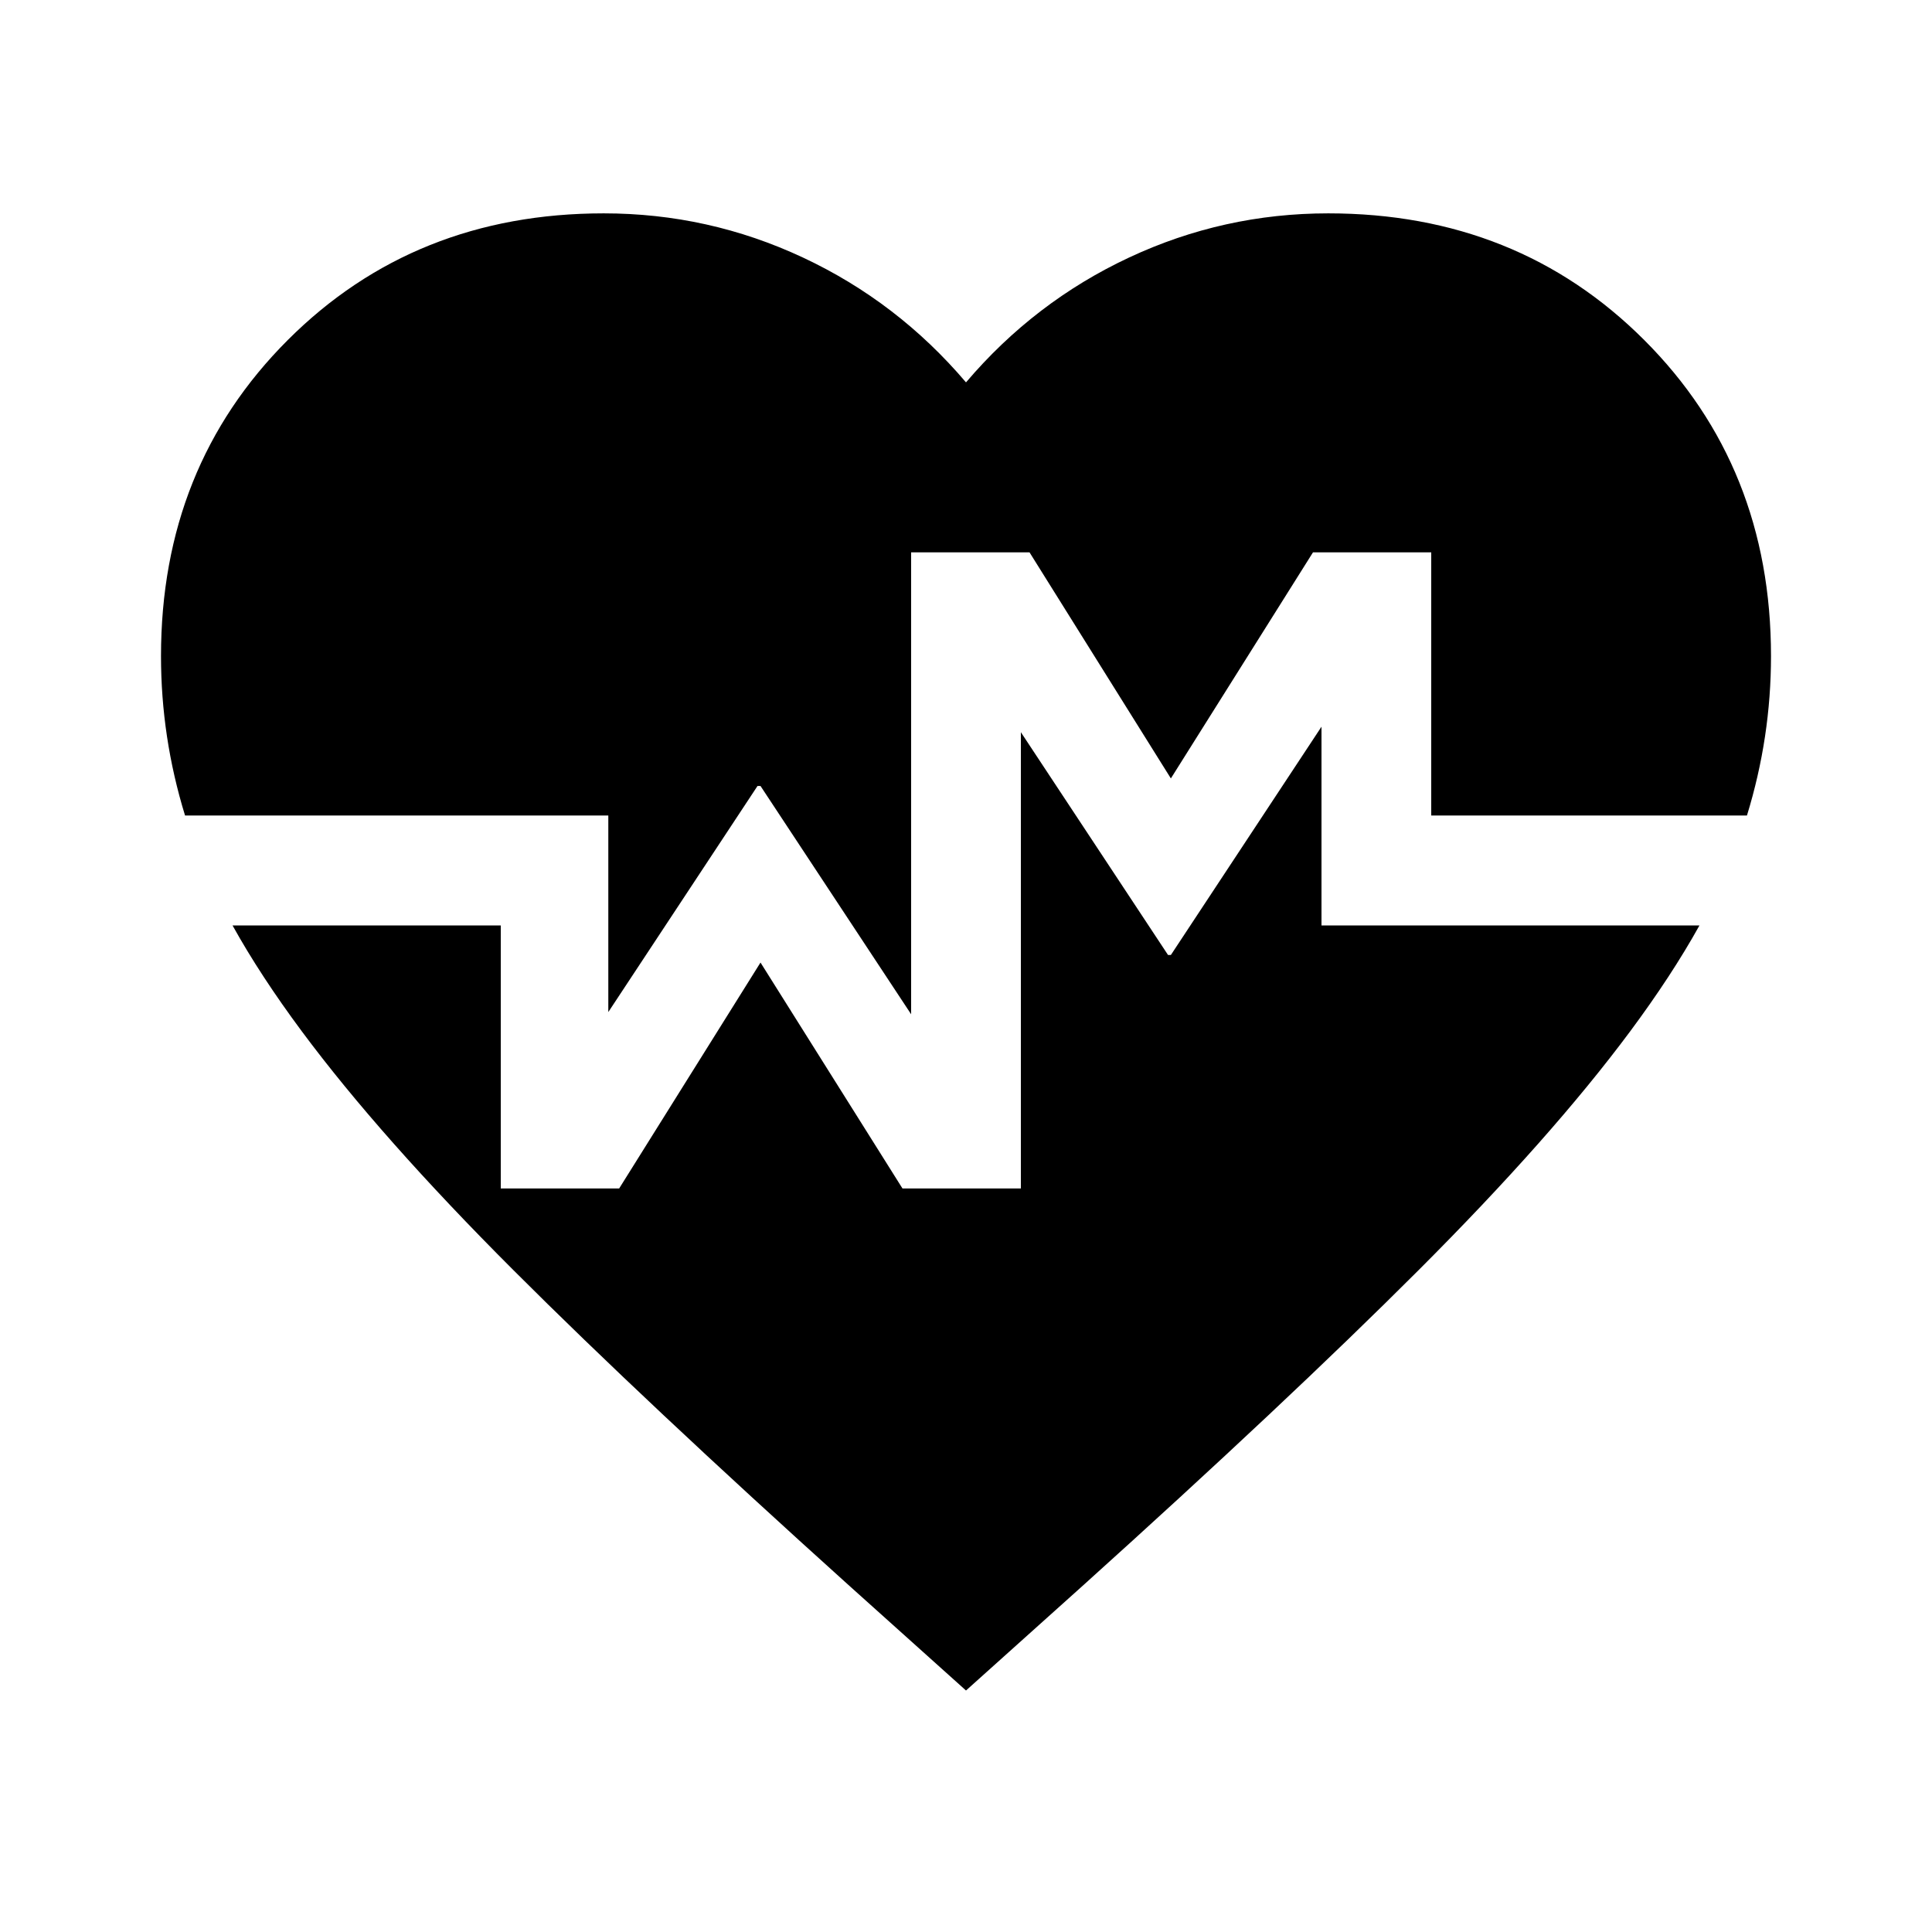
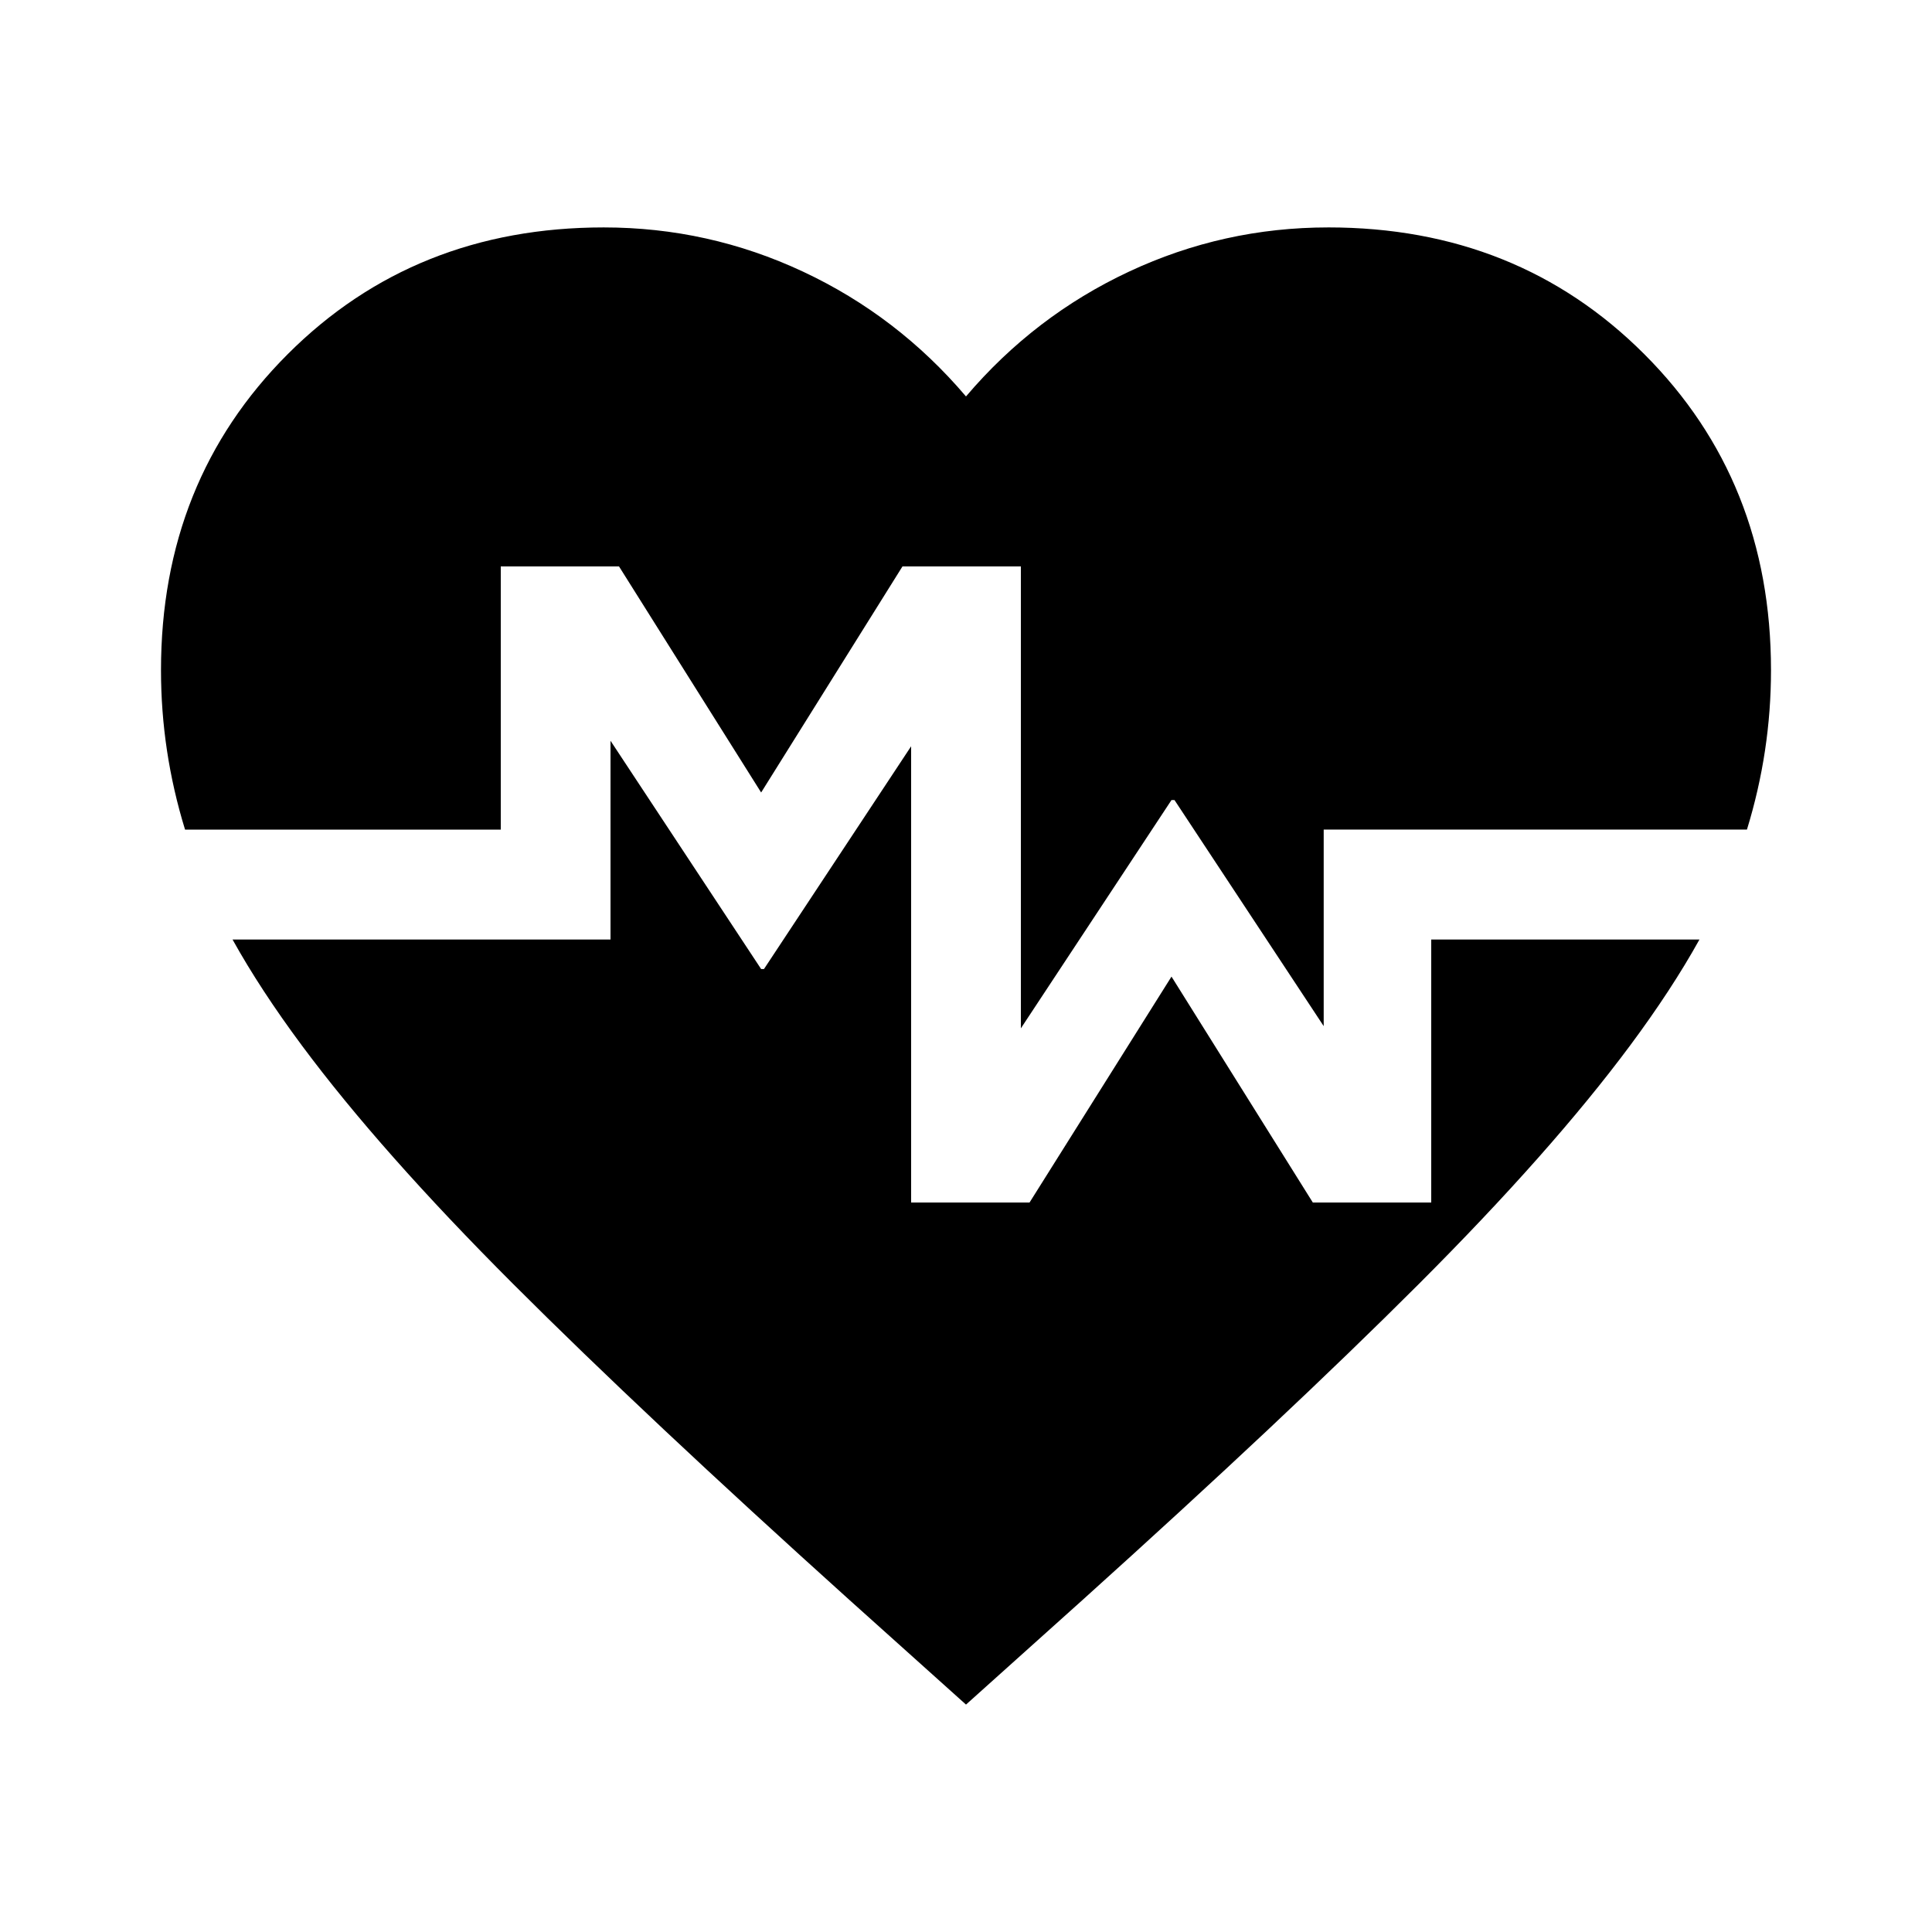
- <svg xmlns="http://www.w3.org/2000/svg" height="24px" viewBox="0 -960 960 960" width="24px" fill="#000000" version="1.1" id="svg1">
-   <defs id="defs1" />
-   <path id="path1" d="M 300 -853.984 C 237.333 -853.984 184.969 -833.016 142.969 -791.016 C 100.969 -749.016 80 -696.651 80 -633.984 C 80 -607.05 83.982 -580.671 91.953 -554.766 L 302.266 -554.766 L 302.266 -457.109 L 376.406 -569.453 L 377.891 -569.453 L 452.734 -456.016 L 452.734 -628.984 L 452.734 -685.547 L 511.562 -685.547 L 581.797 -573.203 L 652.422 -685.547 L 711.172 -685.547 L 711.172 -554.766 L 868.047 -554.766 C 876.018 -580.671 880 -607.05 880 -633.984 C 880 -696.651 859.031 -749.016 817.031 -791.016 C 775.031 -833.016 722.667 -853.984 660 -853.984 C 625.333 -853.984 592.349 -846.698 561.016 -832.031 C 529.682 -817.365 502.667 -796.667 480 -770 C 457.333 -796.667 430.318 -817.365 398.984 -832.031 C 367.651 -846.698 334.667 -853.984 300 -853.984 z M 656.641 -598.906 L 581.797 -485.469 L 580.391 -485.469 L 507.266 -596.172 L 507.266 -369.453 L 448.438 -369.453 L 377.891 -481.719 L 307.656 -369.453 L 248.828 -369.453 L 248.828 -500.156 L 115.547 -500.156 C 124.87 -483.371 136.375 -465.841 150 -447.5 C 176 -412.5 211 -372.984 255 -328.984 C 299 -284.984 354.698 -232.698 422.031 -172.031 L 480 -120 L 537.969 -172.031 C 605.302 -232.698 661 -284.984 705 -328.984 C 749 -372.984 784 -412.5 810 -447.5 C 823.625 -465.841 835.13 -483.371 844.453 -500.156 L 656.641 -500.156 L 656.641 -598.906 z " />
+ <svg xmlns="http://www.w3.org/2000/svg" width="24" height="24" fill="#000000" viewBox="0 -960 960 960">
+   <path d="M660-847c62.667 0 115.03 20.969 157.03 62.969s62.969 94.365 62.969 157.03c0 26.934-3.982 53.313-11.953 79.219h-210.31v97.656l-74.141-112.34h-1.484l-74.844 113.44v-229.53h-58.828l-70.234 112.34-70.625-112.34h-58.75v130.78H91.95c-7.971-25.906-11.953-52.285-11.953-79.219 0-62.667 20.969-115.03 62.969-157.03s94.365-62.969 157.03-62.969c34.667 0 67.651 7.287 98.984 21.953s58.349 35.365 81.016 62.031c22.667-26.667 49.682-47.365 81.016-62.031s64.318-21.953 98.984-21.953zM303.36-591.92l74.844 113.44h1.406l73.125-110.7v226.72h58.828l70.547-112.27 70.234 112.27h58.828v-130.7h133.28c-9.323 16.785-20.828 34.315-34.453 52.656-26 35-61 74.516-105 118.52s-99.698 96.286-167.03 156.95L480-113.003l-57.969-52.031c-67.333-60.667-123.03-112.95-167.03-156.95s-79-83.516-105-118.52c-13.625-18.341-25.13-35.871-34.453-52.656h187.81z" />
</svg>
